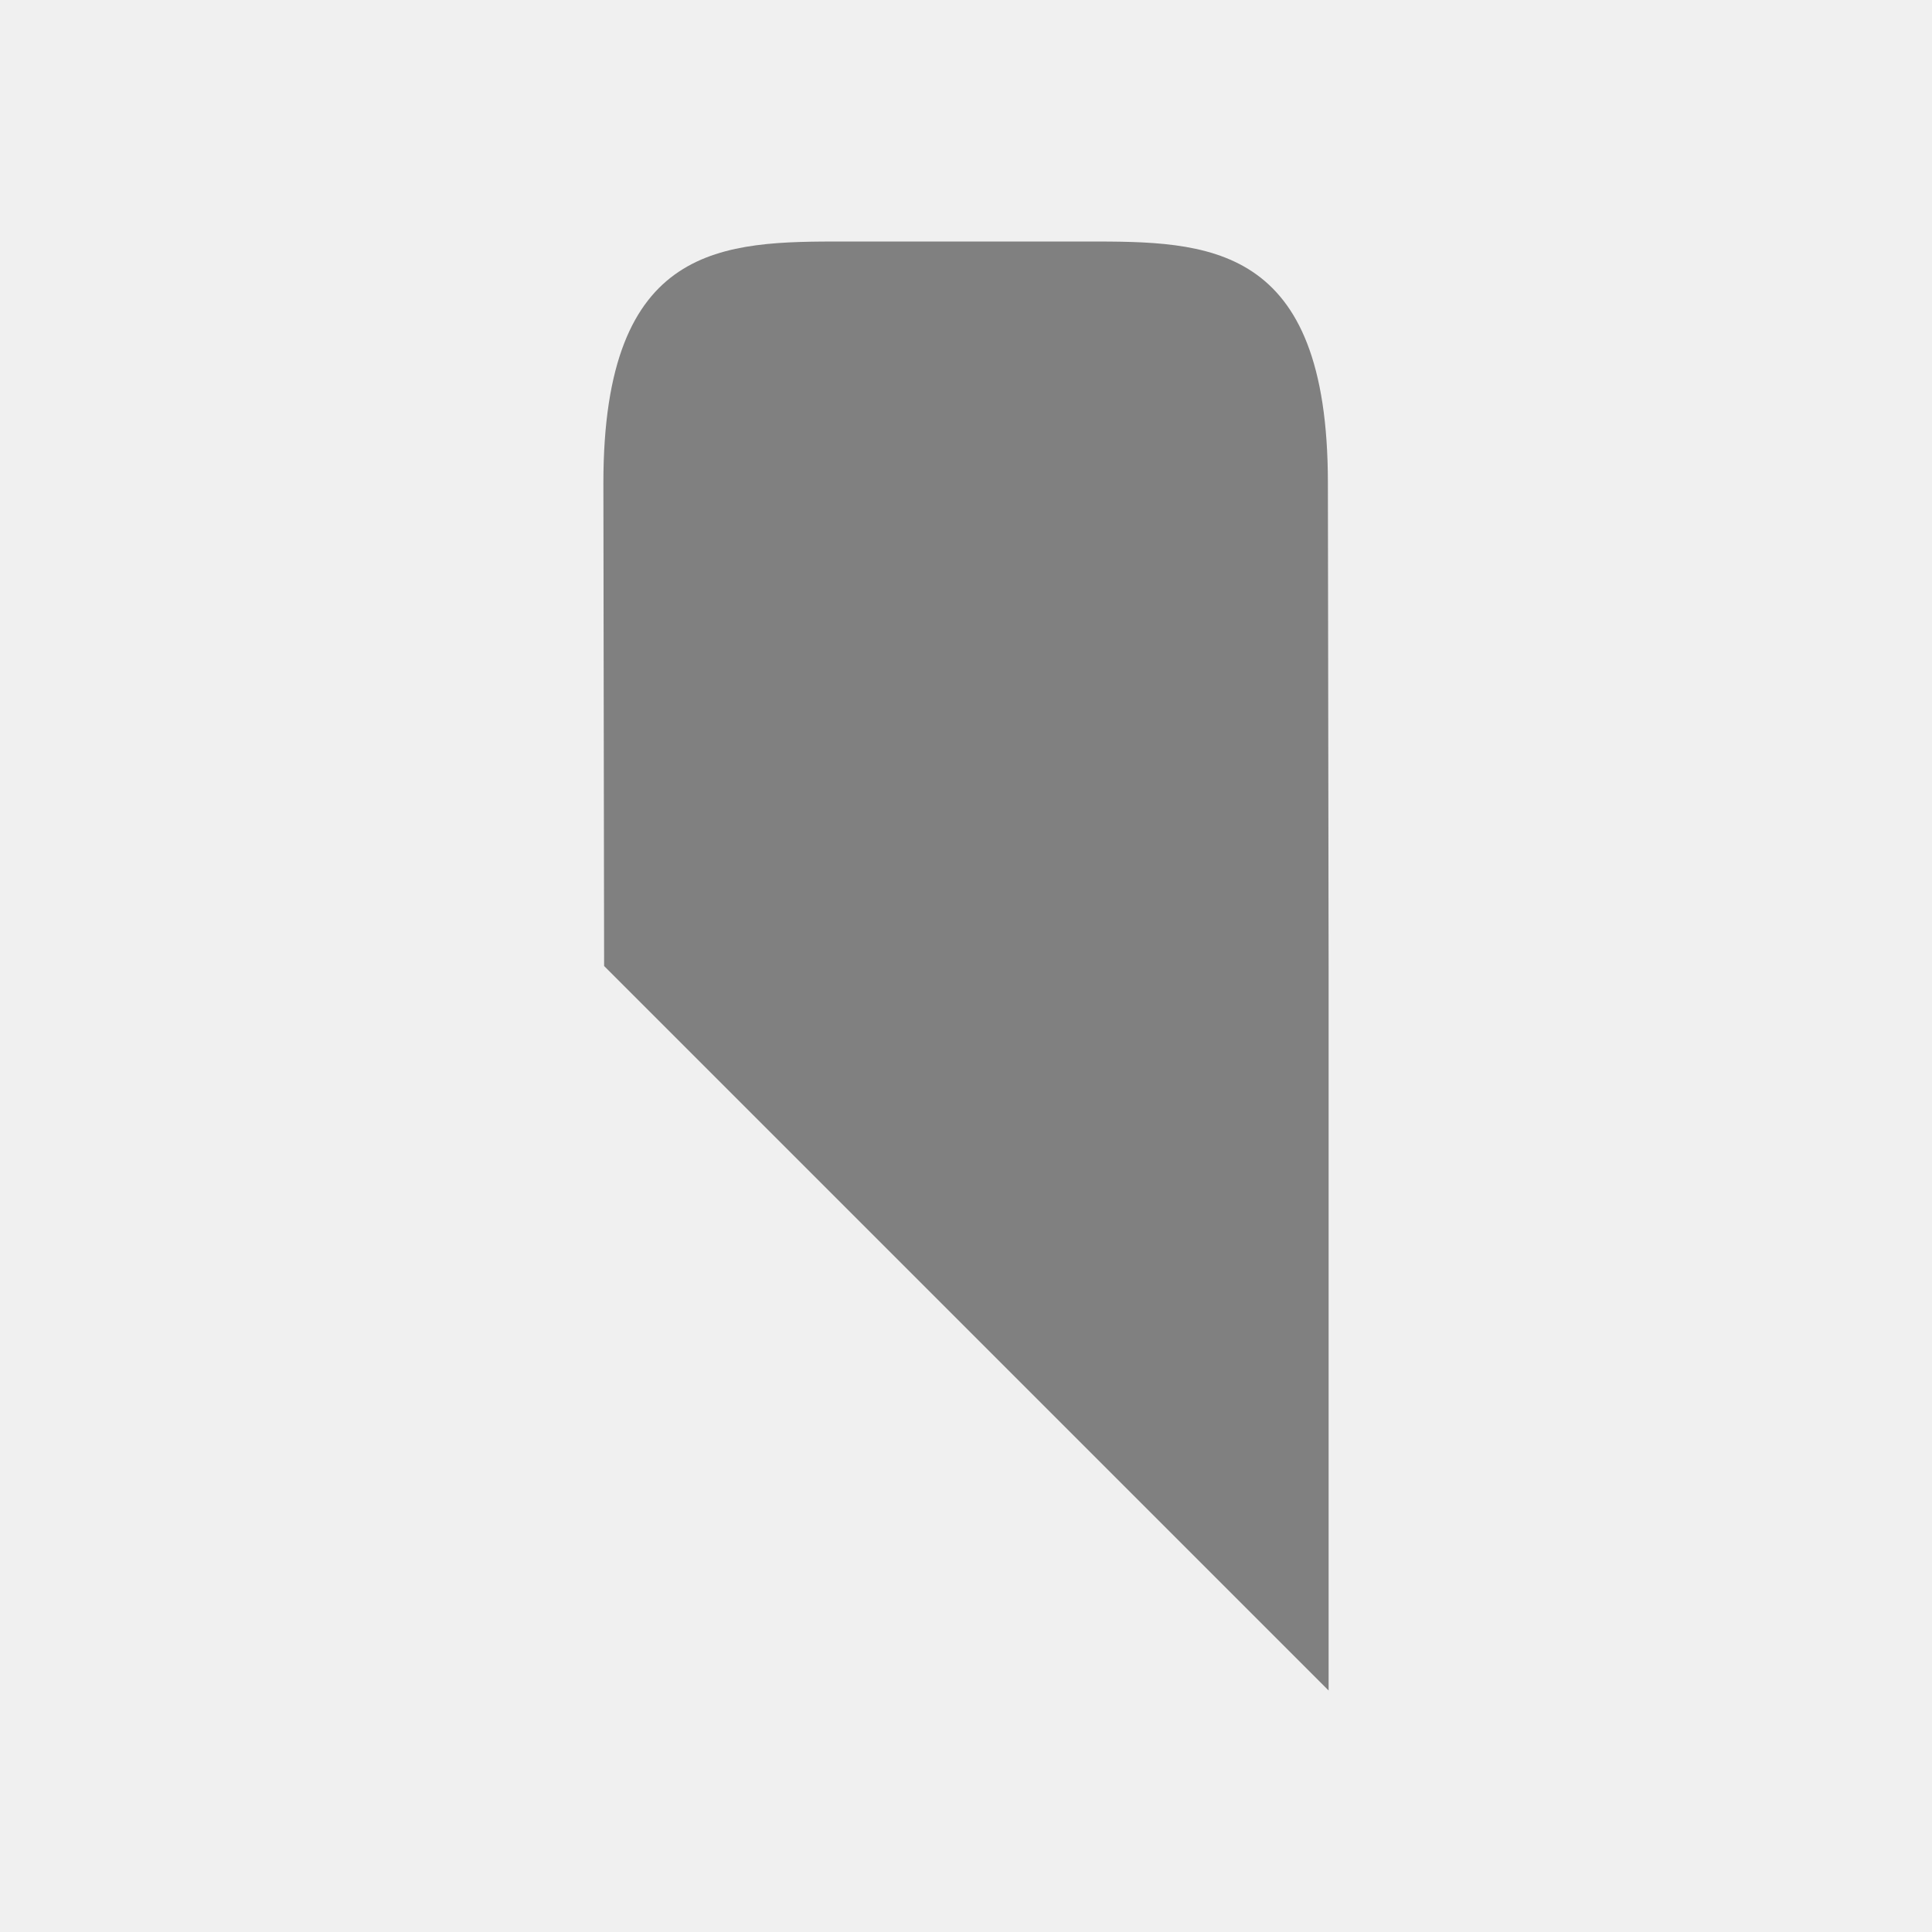
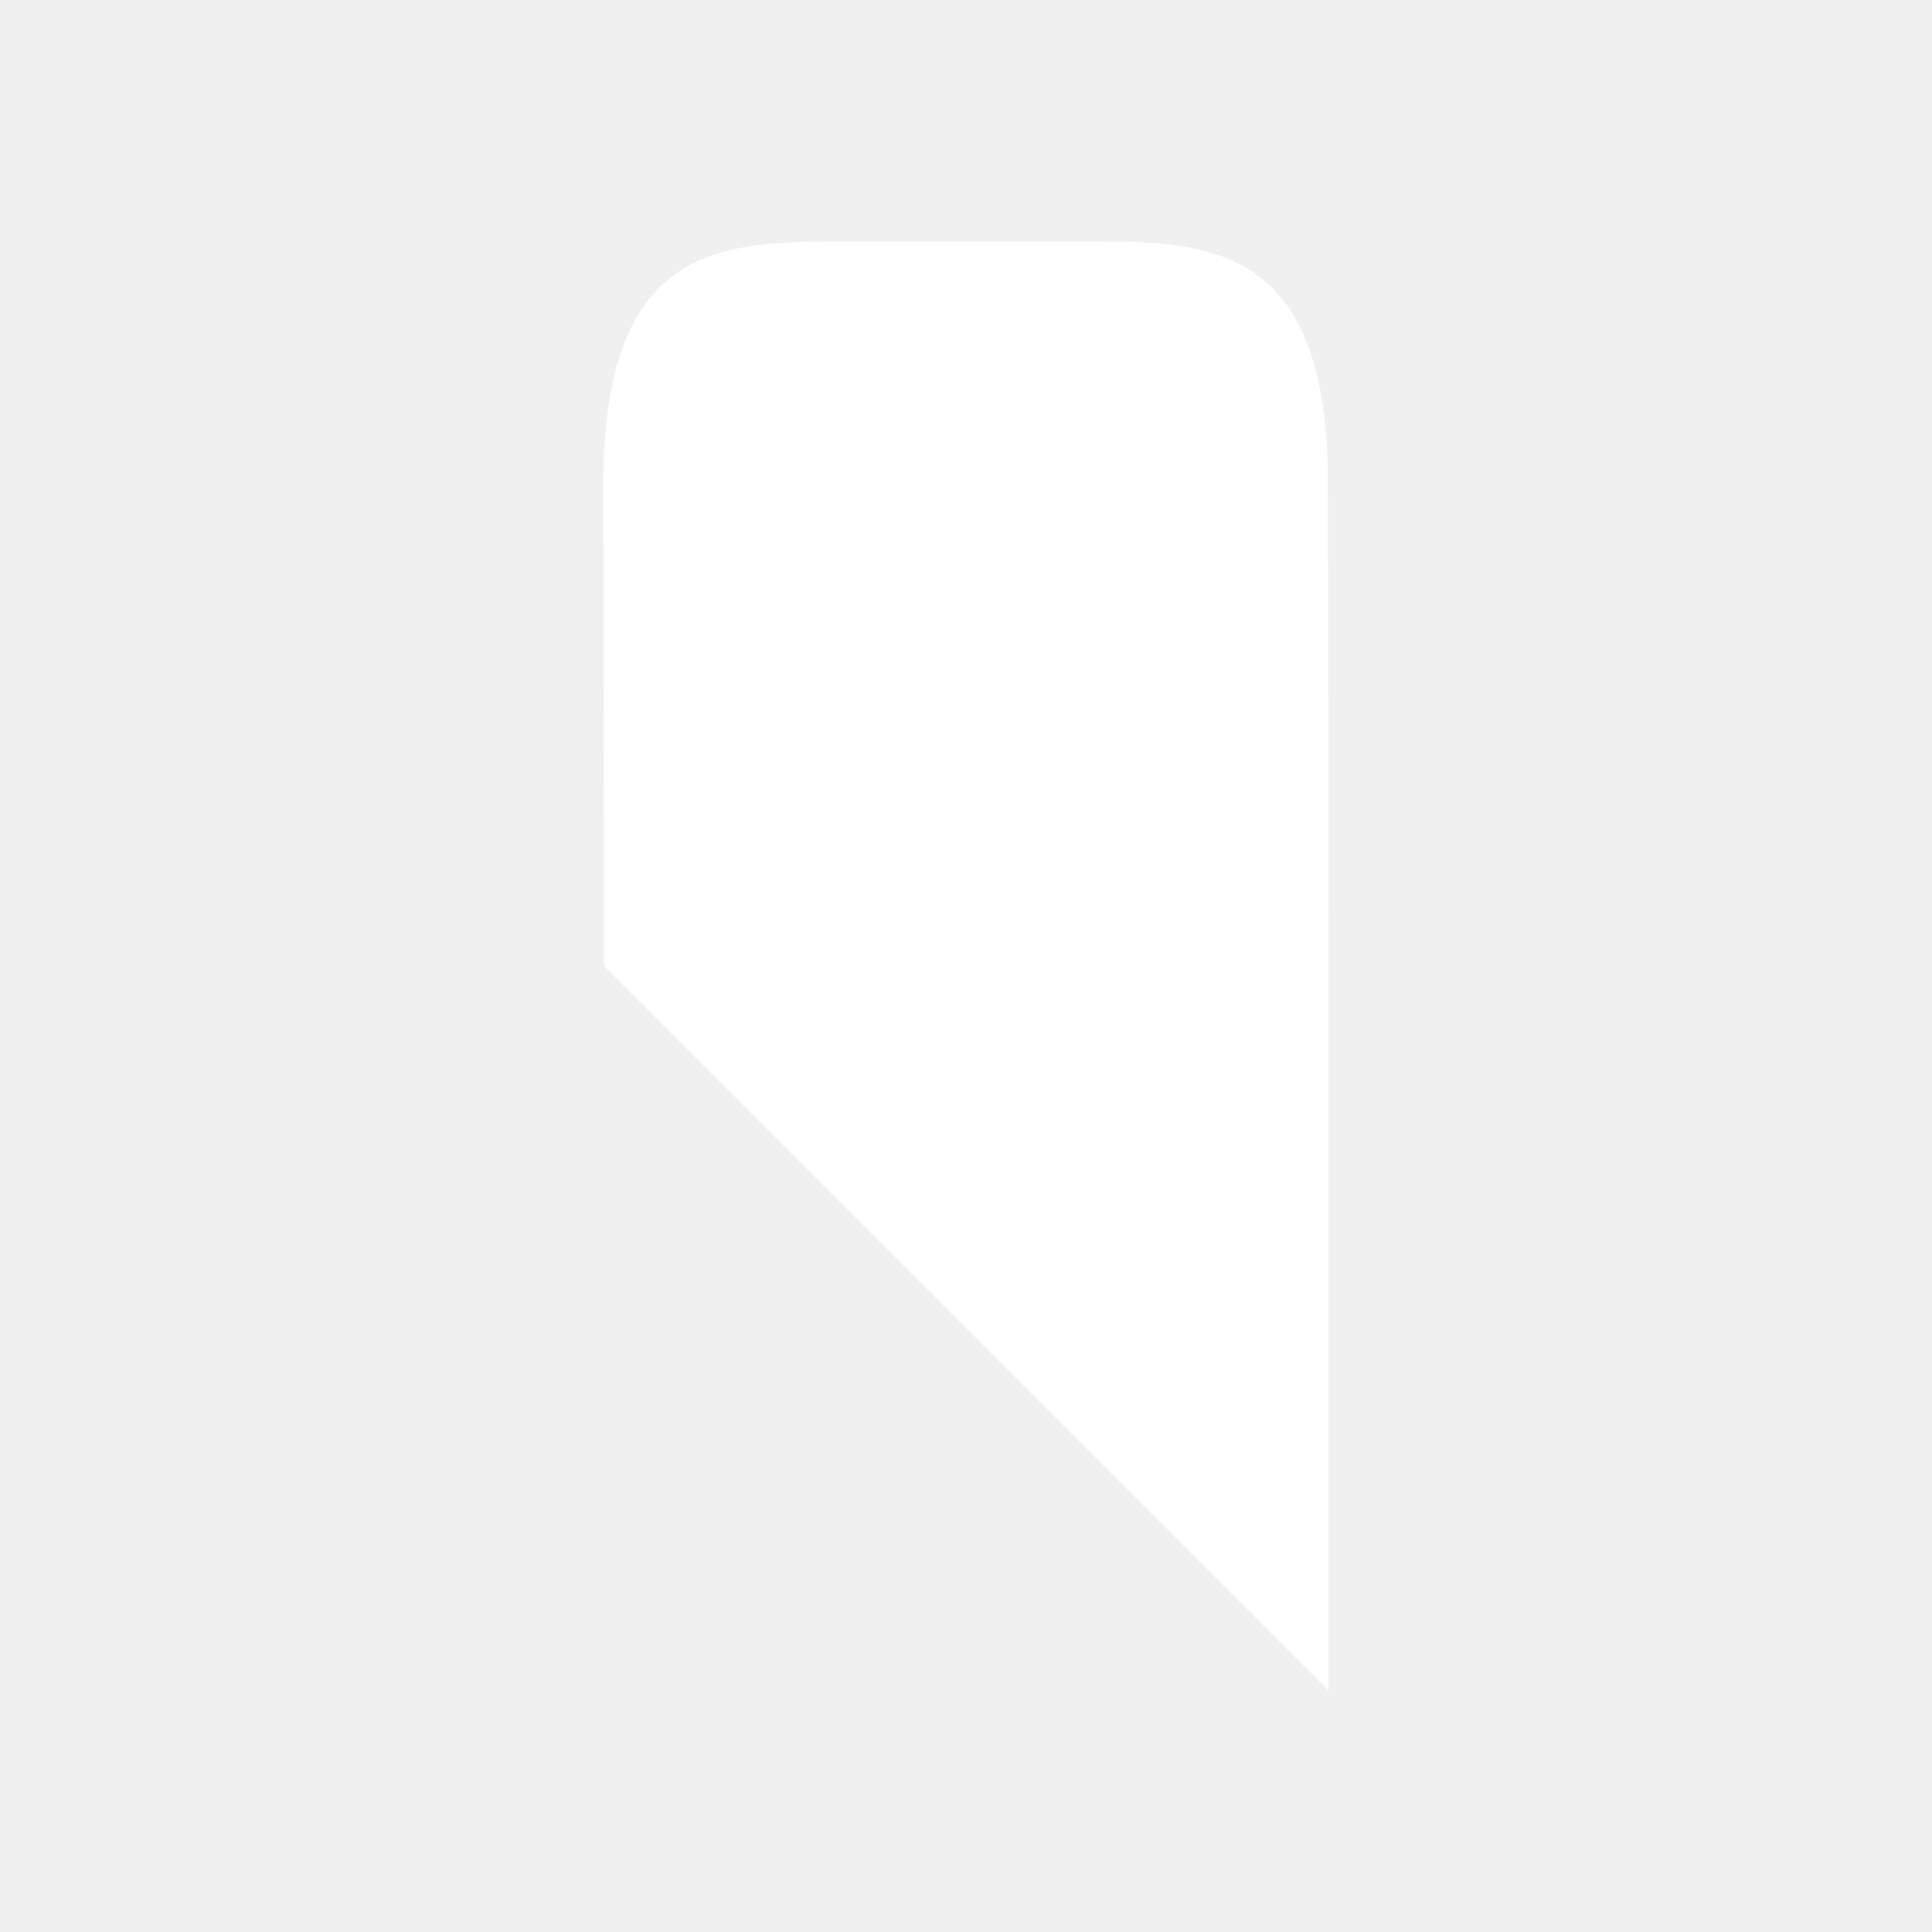
<svg xmlns="http://www.w3.org/2000/svg" width="16" height="16" version="1.1" id="svg14">
  <defs id="defs18" />
-   <path d="m 11.003,14 -6,-6 -0.006,-4 c 0,-2 1,-2 2,-2 h 2 c 1,0 2,0 2,2 l 0.006,4 z" style="fill:#808080;fill-opacity:1;marker:none" color="#000000" overflow="visible" fill="#2e3436" id="path2" />
+   <path d="m 11.003,14 -6,-6 -0.006,-4 c 0,-2 1,-2 2,-2 h 2 c 1,0 2,0 2,2 l 0.006,4 z" style="fill:#ffffff;fill-opacity:1;marker:none" color="#000000" overflow="visible" fill="#2e3436" id="path2" />
</svg>
